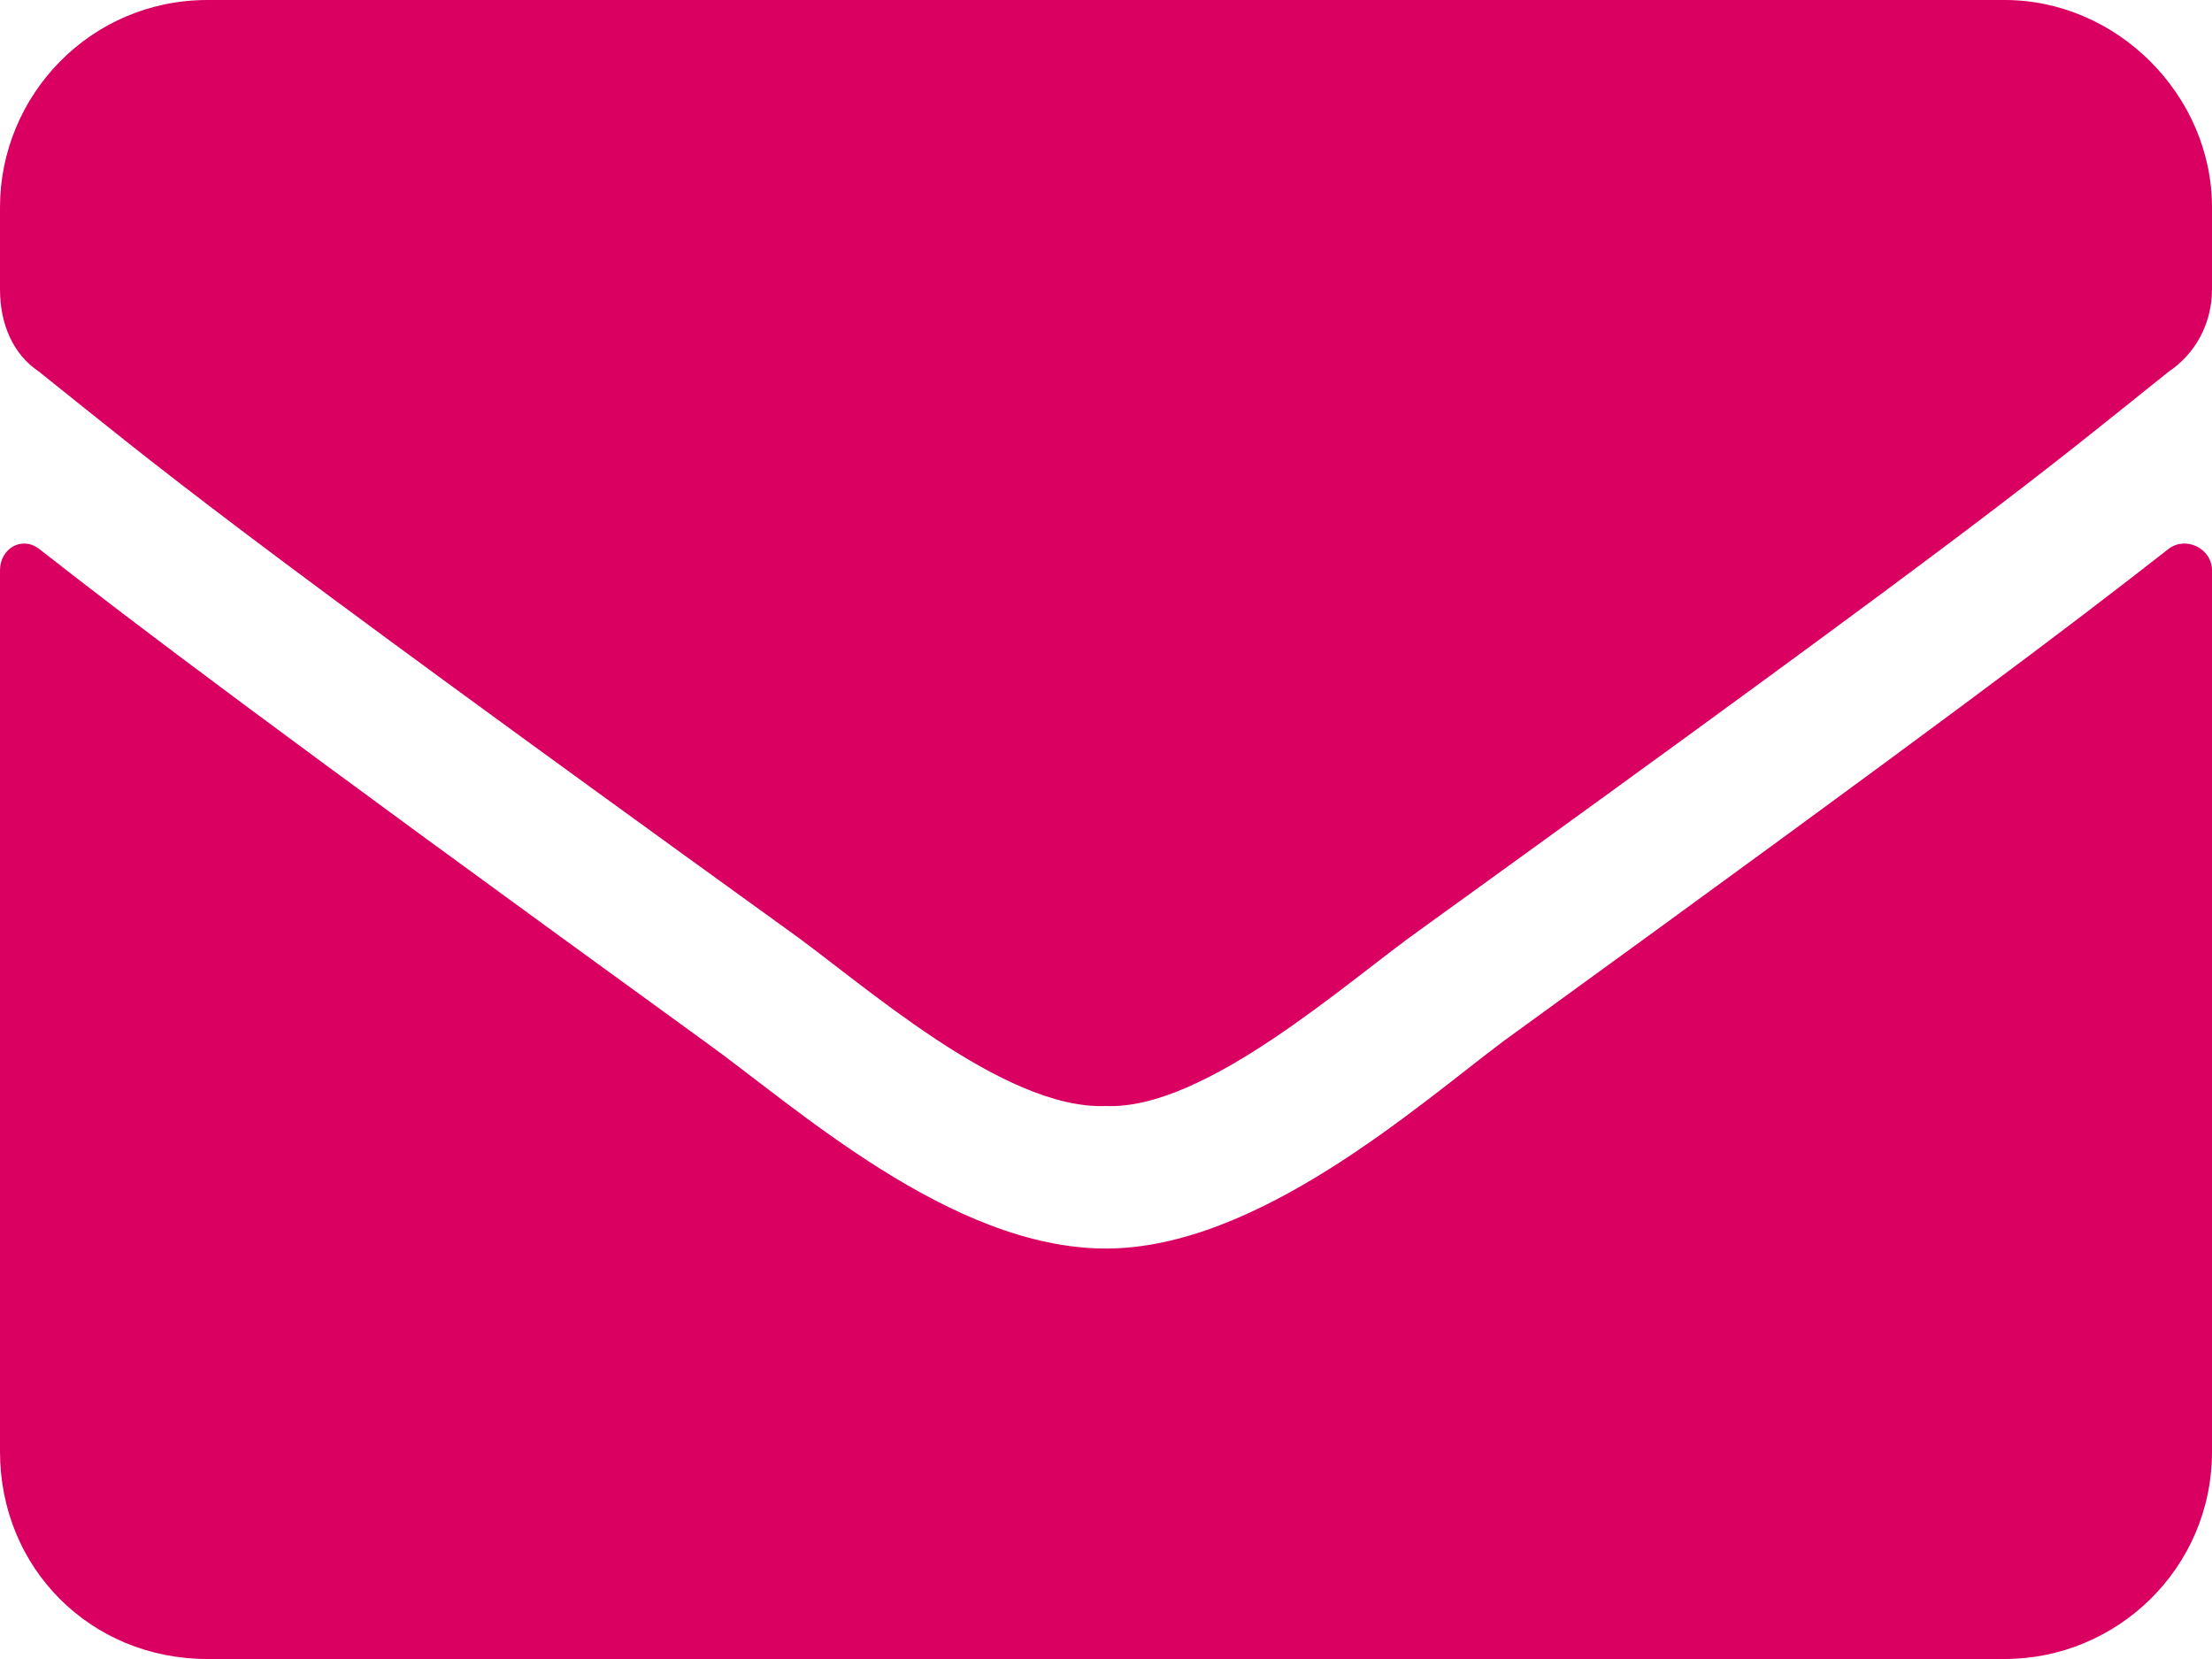
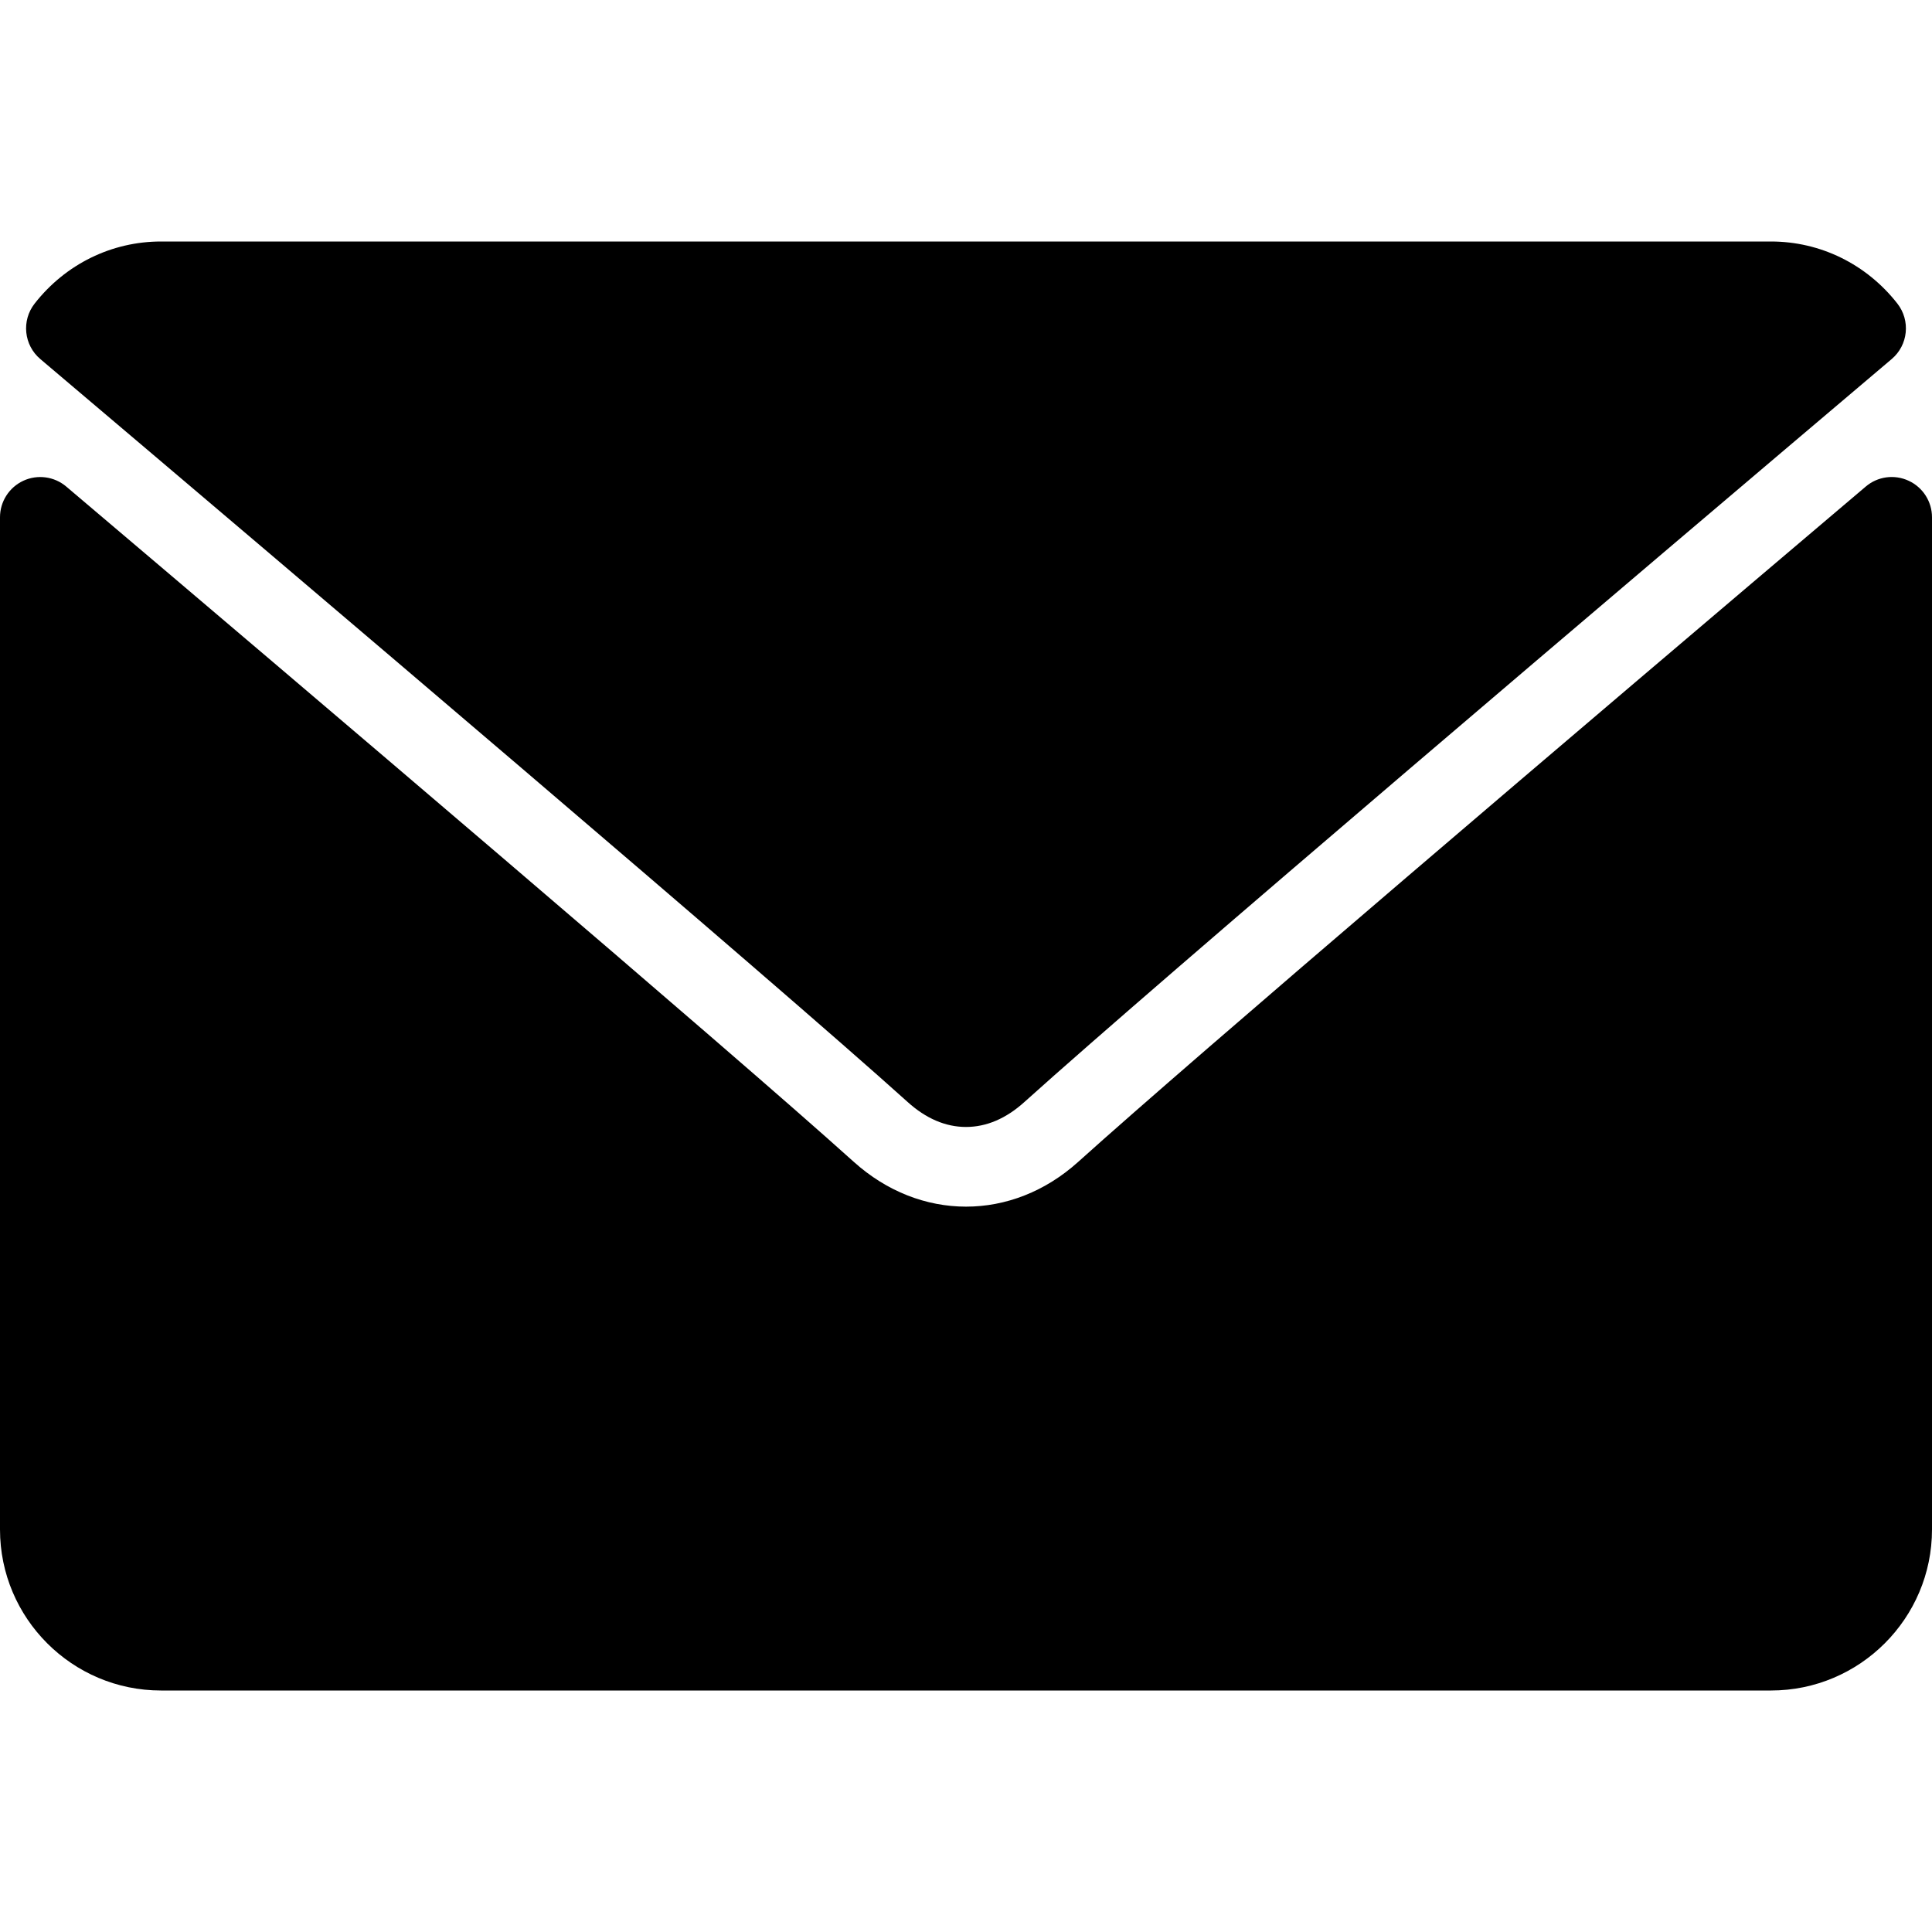
- <svg xmlns="http://www.w3.org/2000/svg" width="32" height="24" viewBox="0 0 32 24" fill="none">
-   <path d="M31.375 7.938C29.938 9.062 28.125 10.438 21.75 15.062C20.5 16 18.188 18.062 16 18.062C13.75 18.062 11.5 16 10.188 15.062C3.812 10.438 2 9.062 0.562 7.938C0.312 7.75 0 7.938 0 8.25V21C0 22.688 1.312 24 3 24H29C30.625 24 32 22.688 32 21V8.25C32 7.938 31.625 7.75 31.375 7.938ZM16 16C17.438 16.062 19.5 14.188 20.562 13.438C28.875 7.438 29.5 6.875 31.375 5.375C31.75 5.125 32 4.688 32 4.188V3C32 1.375 30.625 0 29 0H3C1.312 0 0 1.375 0 3V4.188C0 4.688 0.188 5.125 0.562 5.375C2.438 6.875 3.062 7.438 11.375 13.438C12.438 14.188 14.5 16.062 16 16Z" fill="#D90062" />
+ <svg xmlns="http://www.w3.org/2000/svg" version="1.1" id="Layer_1" x="0px" y="0px" viewBox="0 0 512 512" style="enable-background:new 0 0 512 512;" xml:space="preserve">
+   <g>
+     <g>
+       <g>
+         <path d="M10.688,95.156C80.958,154.667,204.26,259.365,240.5,292.01c4.865,4.406,10.083,6.646,15.5,6.646     c5.406,0,10.615-2.219,15.469-6.604c36.271-32.677,159.573-137.385,229.844-196.896c4.375-3.698,5.042-10.198,1.5-14.719     C494.625,69.99,482.417,64,469.333,64H42.667c-13.083,0-25.292,5.99-33.479,16.438C5.646,84.958,6.313,91.458,10.688,95.156z" />
+         <path d="M505.813,127.406c-3.781-1.76-8.229-1.146-11.375,1.542C416.51,195.01,317.052,279.688,285.76,307.885     c-17.563,15.854-41.938,15.854-59.542-0.021c-33.354-30.052-145.042-125-208.656-178.917c-3.167-2.688-7.625-3.281-11.375-1.542     C2.417,129.156,0,132.927,0,137.083v268.25C0,428.865,19.135,448,42.667,448h426.667C492.865,448,512,428.865,512,405.333     v-268.25C512,132.927,509.583,129.146,505.813,127.406z" />
+       </g>
+     </g>
+   </g>
+   <g>
+ </g>
+   <g>
+ </g>
+   <g>
+ </g>
+   <g>
+ </g>
+   <g>
+ </g>
+   <g>
+ </g>
+   <g>
+ </g>
+   <g>
+ </g>
+   <g>
+ </g>
+   <g>
+ </g>
+   <g>
+ </g>
+   <g>
+ </g>
+   <g>
+ </g>
+   <g>
+ </g>
+   <g>
+ </g>
</svg>
